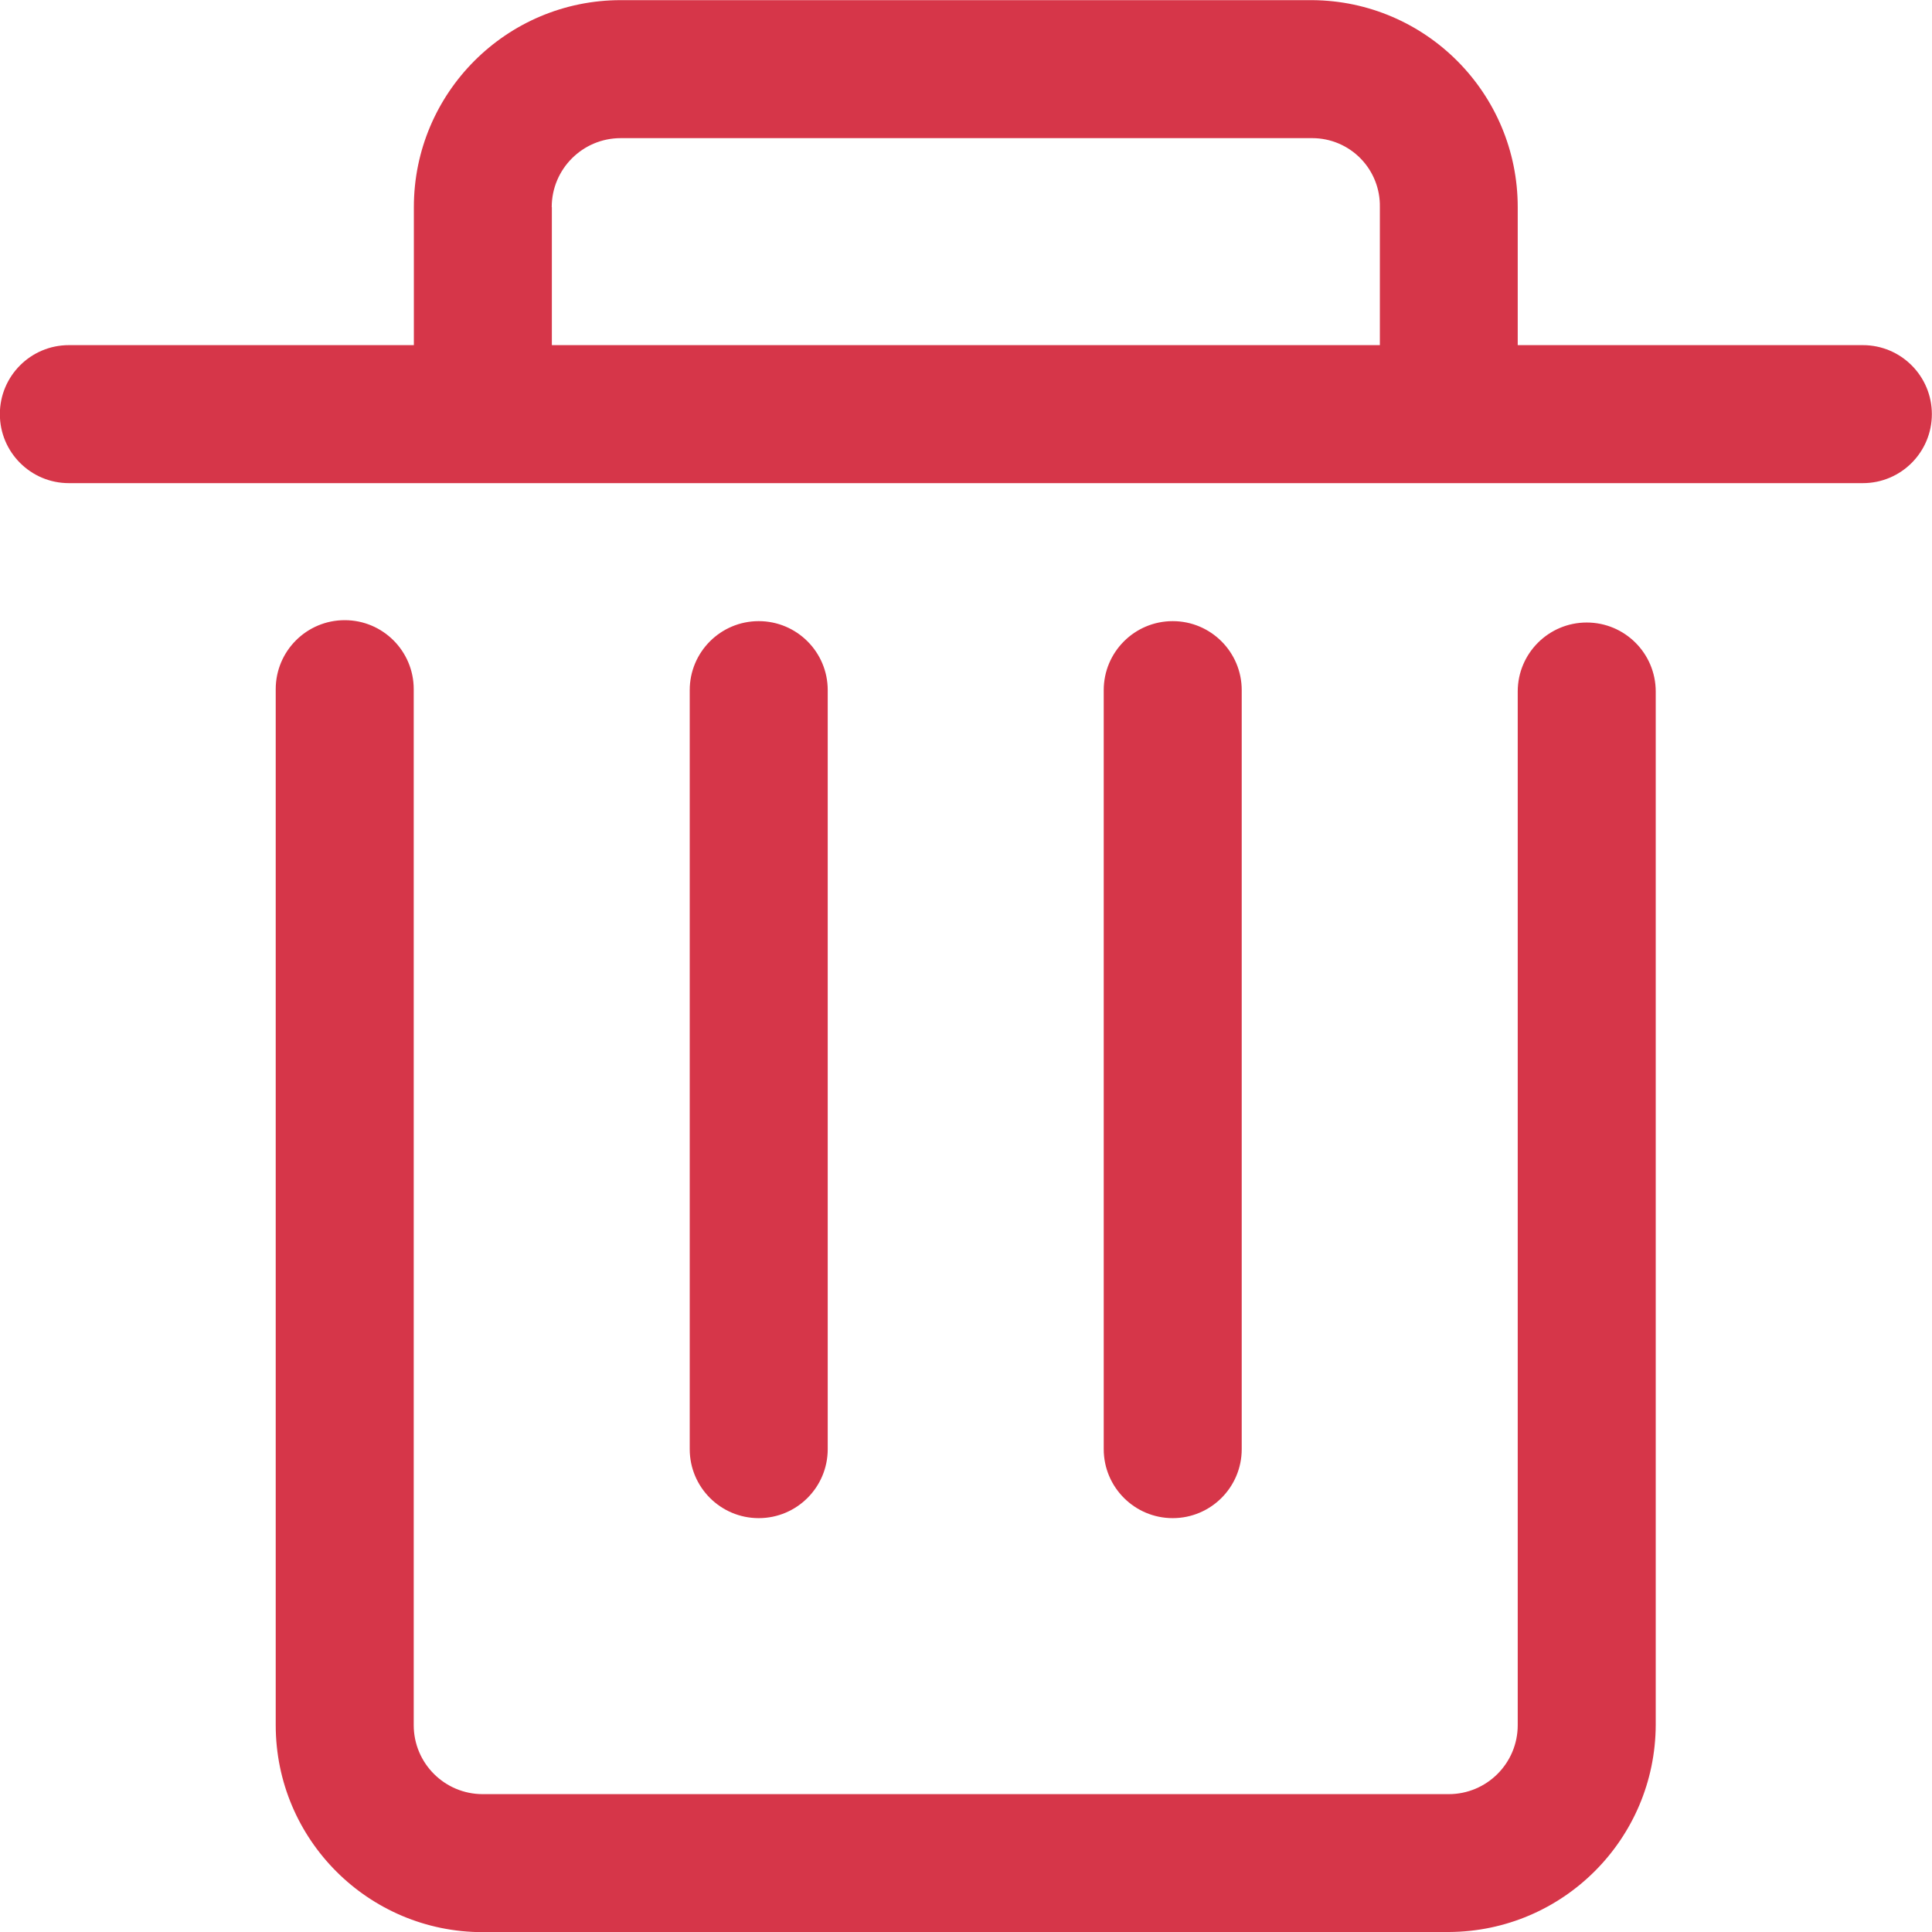
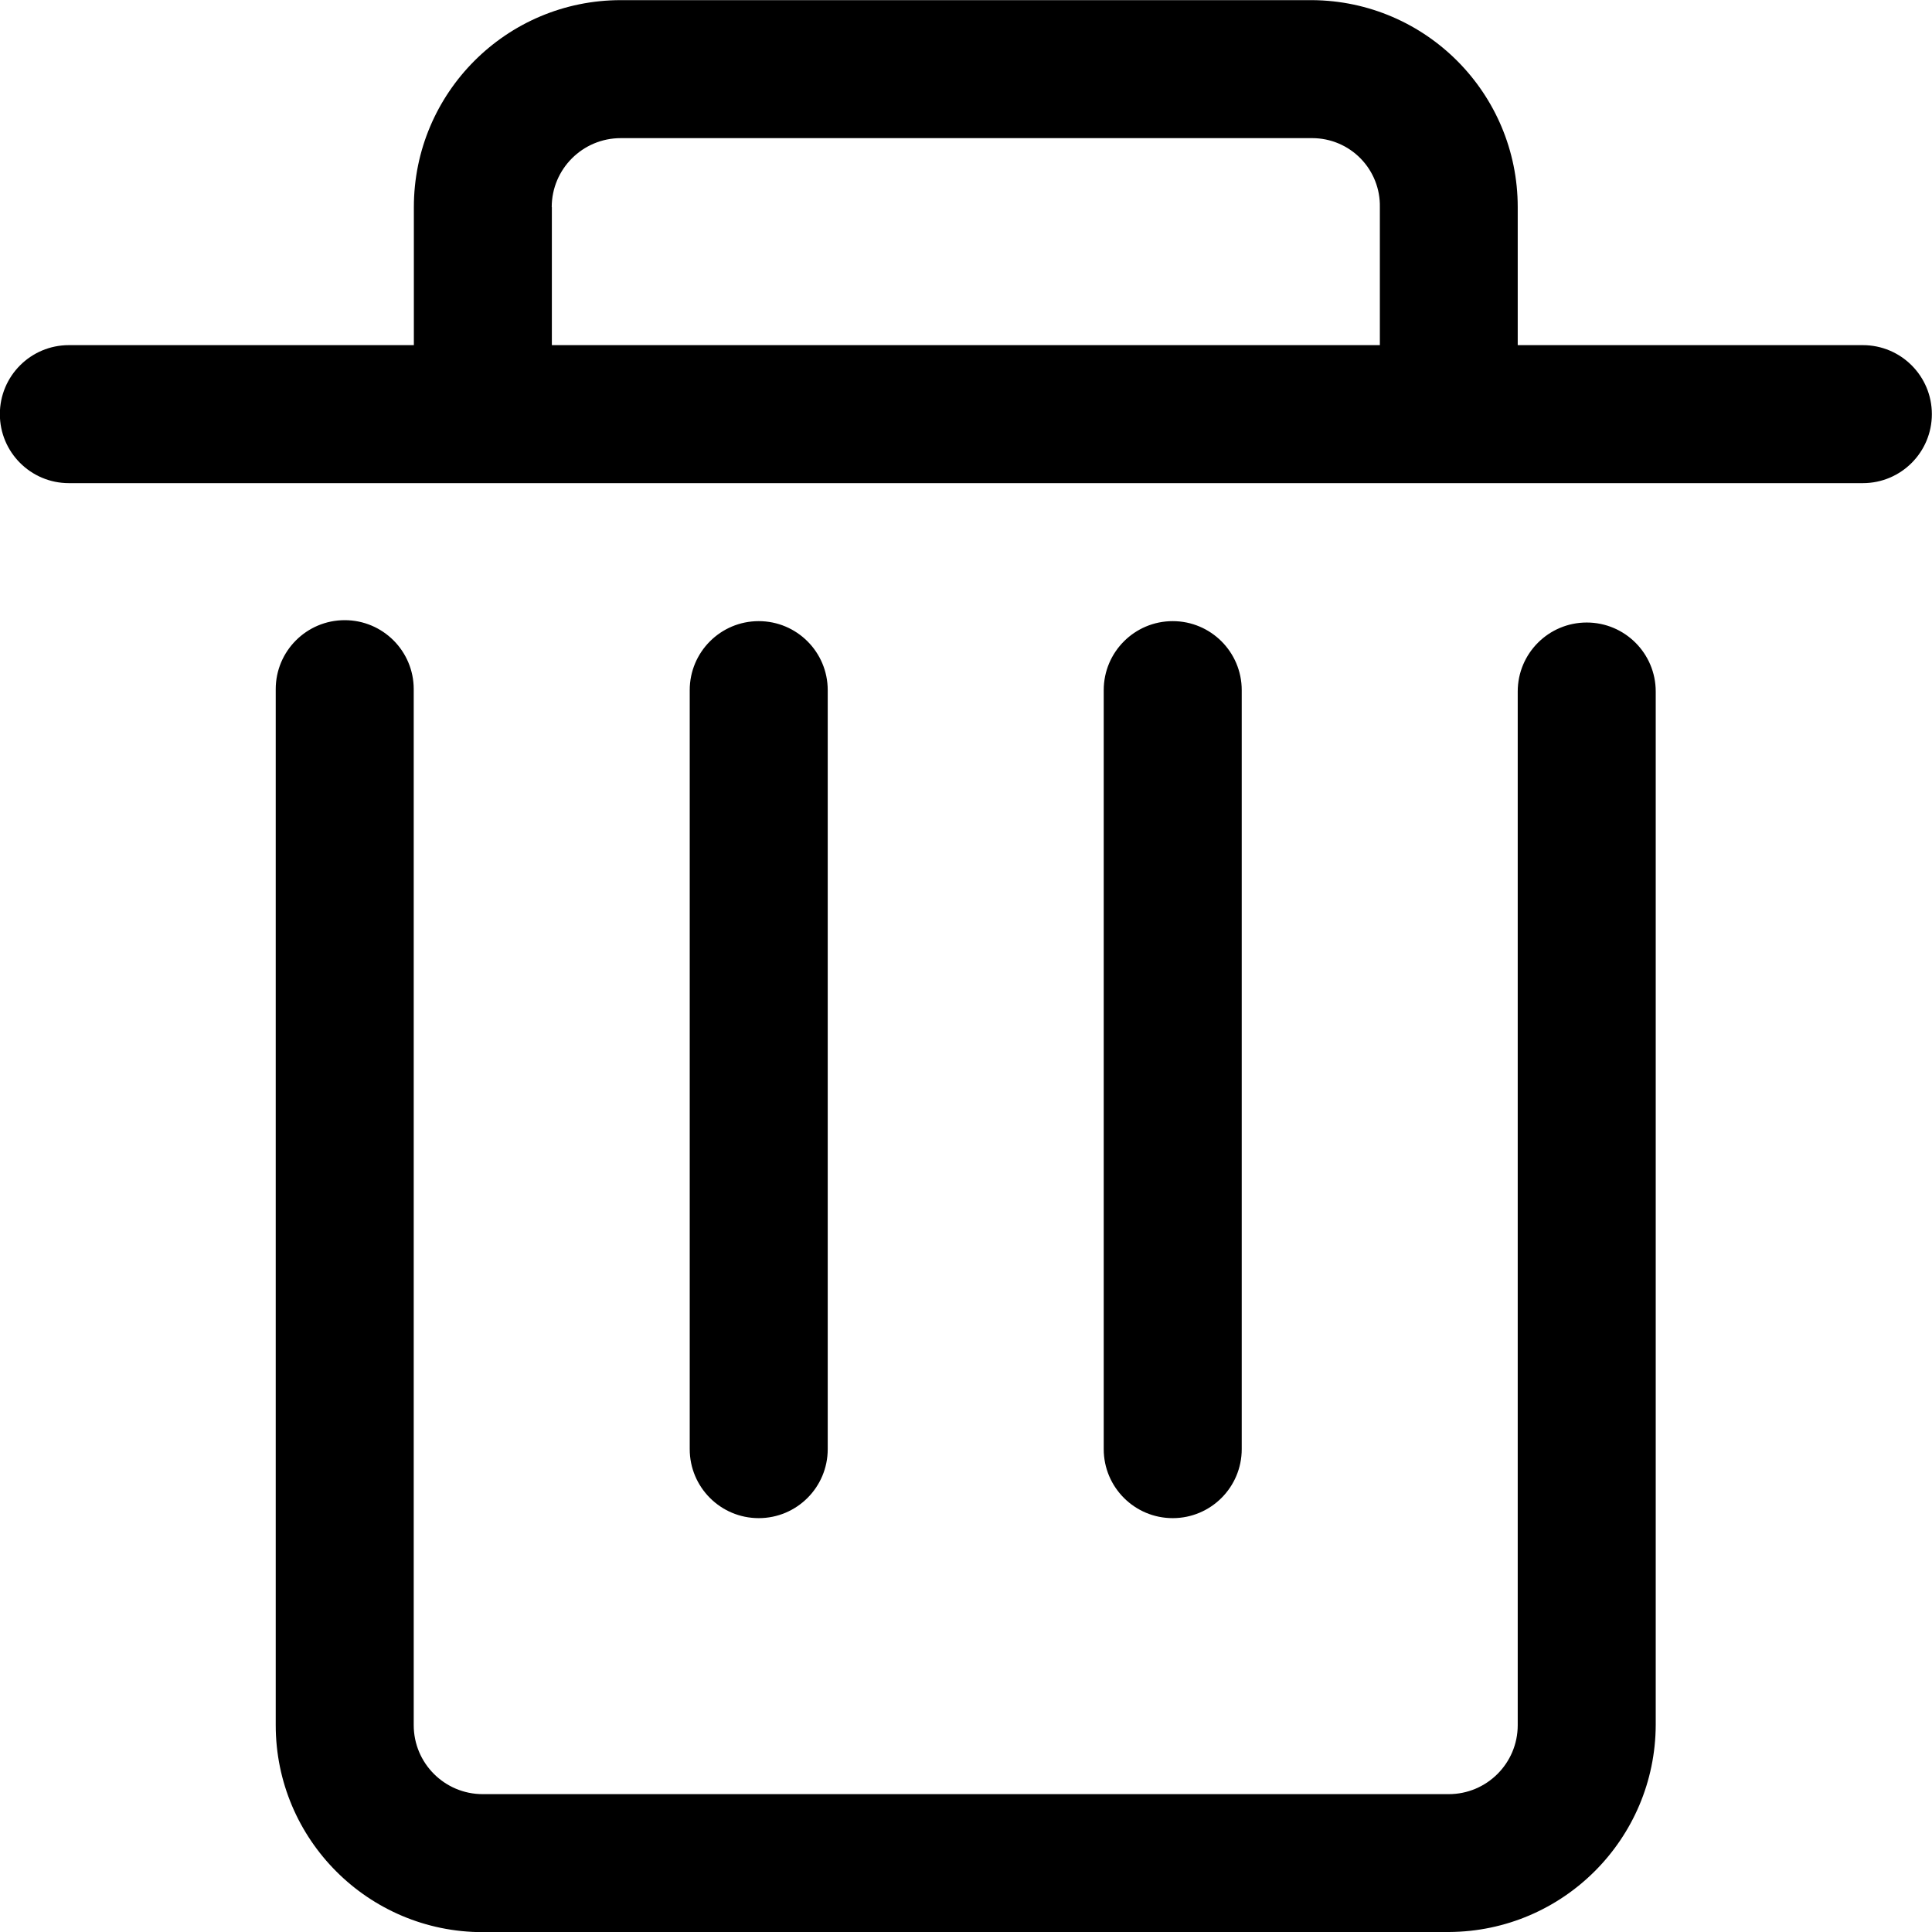
<svg xmlns="http://www.w3.org/2000/svg" width="14" height="14" viewBox="0 0 14 14">
-   <path id="Button_del" d="M72.488,74.99a.5.5,0,0,1-.5-.5v-5.5a.5.5,0,1,1,1,0v5.5A.5.5,0,0,1,72.488,74.99Zm-3,0a.5.5,0,0,1-.5-.5v-5.5a.5.5,0,1,1,1,0v5.5A.5.5,0,0,1,69.488,74.99Zm8-8.5h-2.5v-1a1.5,1.5,0,0,0-1.489-1.5H68.489a1.5,1.5,0,0,0-1.5,1.5v1h-2.5a.5.5,0,0,0,0,1h13a.5.5,0,0,0,0-1Zm-9.5-1a.5.5,0,0,1,.5-.5H73.5a.49.49,0,0,1,.489.5v1h-6v-1Zm6.5,12.5h-7a1.5,1.5,0,0,1-1.5-1.5V68.983a.5.5,0,0,1,1,0v7.507a.5.5,0,0,0,.5.5h7a.5.5,0,0,0,.5-.5V69a.5.5,0,0,1,1,0v7.488A1.506,1.506,0,0,1,74.49,77.989Z" transform="translate(-63.99 -63.989)" fill="#d63649" />
+   <path id="Button_del" d="M72.488,74.99a.5.5,0,0,1-.5-.5v-5.5a.5.5,0,1,1,1,0v5.5A.5.5,0,0,1,72.488,74.99Zm-3,0a.5.5,0,0,1-.5-.5v-5.5a.5.5,0,1,1,1,0v5.5A.5.5,0,0,1,69.488,74.99Zm8-8.5h-2.5v-1a1.5,1.5,0,0,0-1.489-1.5H68.489a1.5,1.5,0,0,0-1.5,1.5v1h-2.5a.5.5,0,0,0,0,1h13a.5.5,0,0,0,0-1Zm-9.5-1a.5.5,0,0,1,.5-.5H73.5a.49.49,0,0,1,.489.5v1h-6v-1Zm6.5,12.5h-7a1.5,1.5,0,0,1-1.5-1.5V68.983a.5.5,0,0,1,1,0v7.507a.5.5,0,0,0,.5.5h7a.5.5,0,0,0,.5-.5V69a.5.5,0,0,1,1,0v7.488A1.506,1.506,0,0,1,74.49,77.989Z" transform="translate(-63.99 -63.989)" />
</svg>
